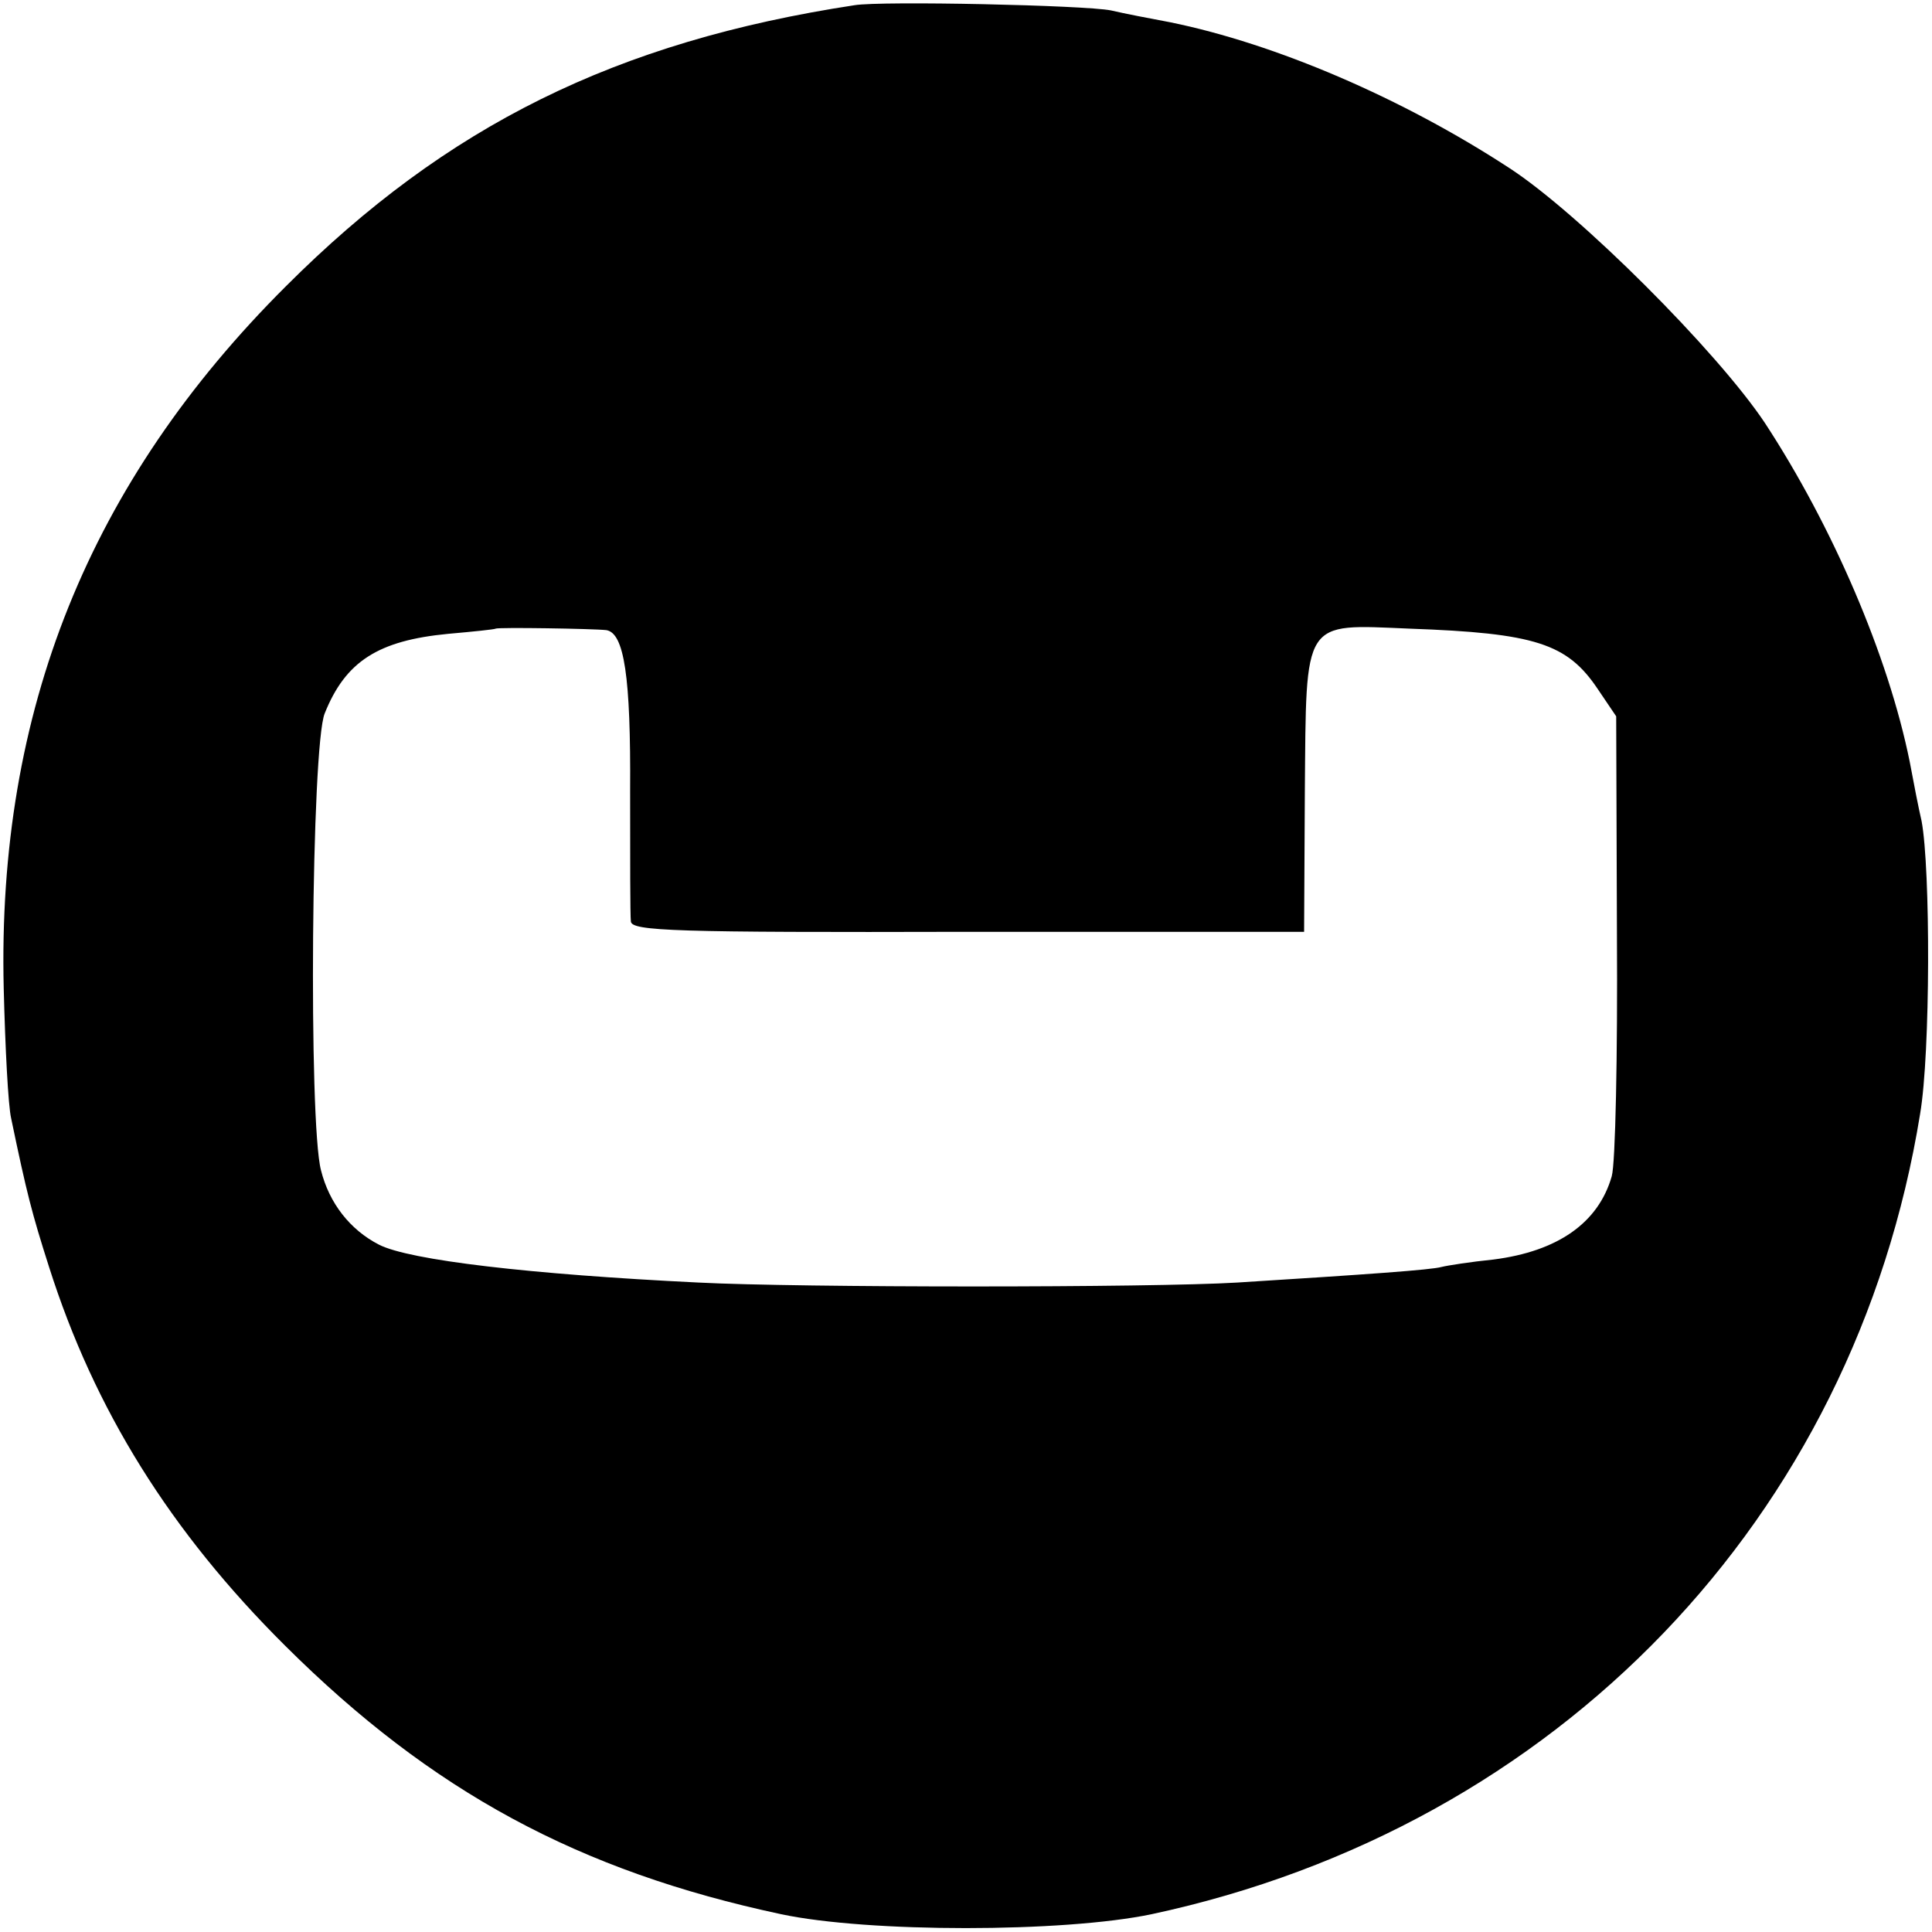
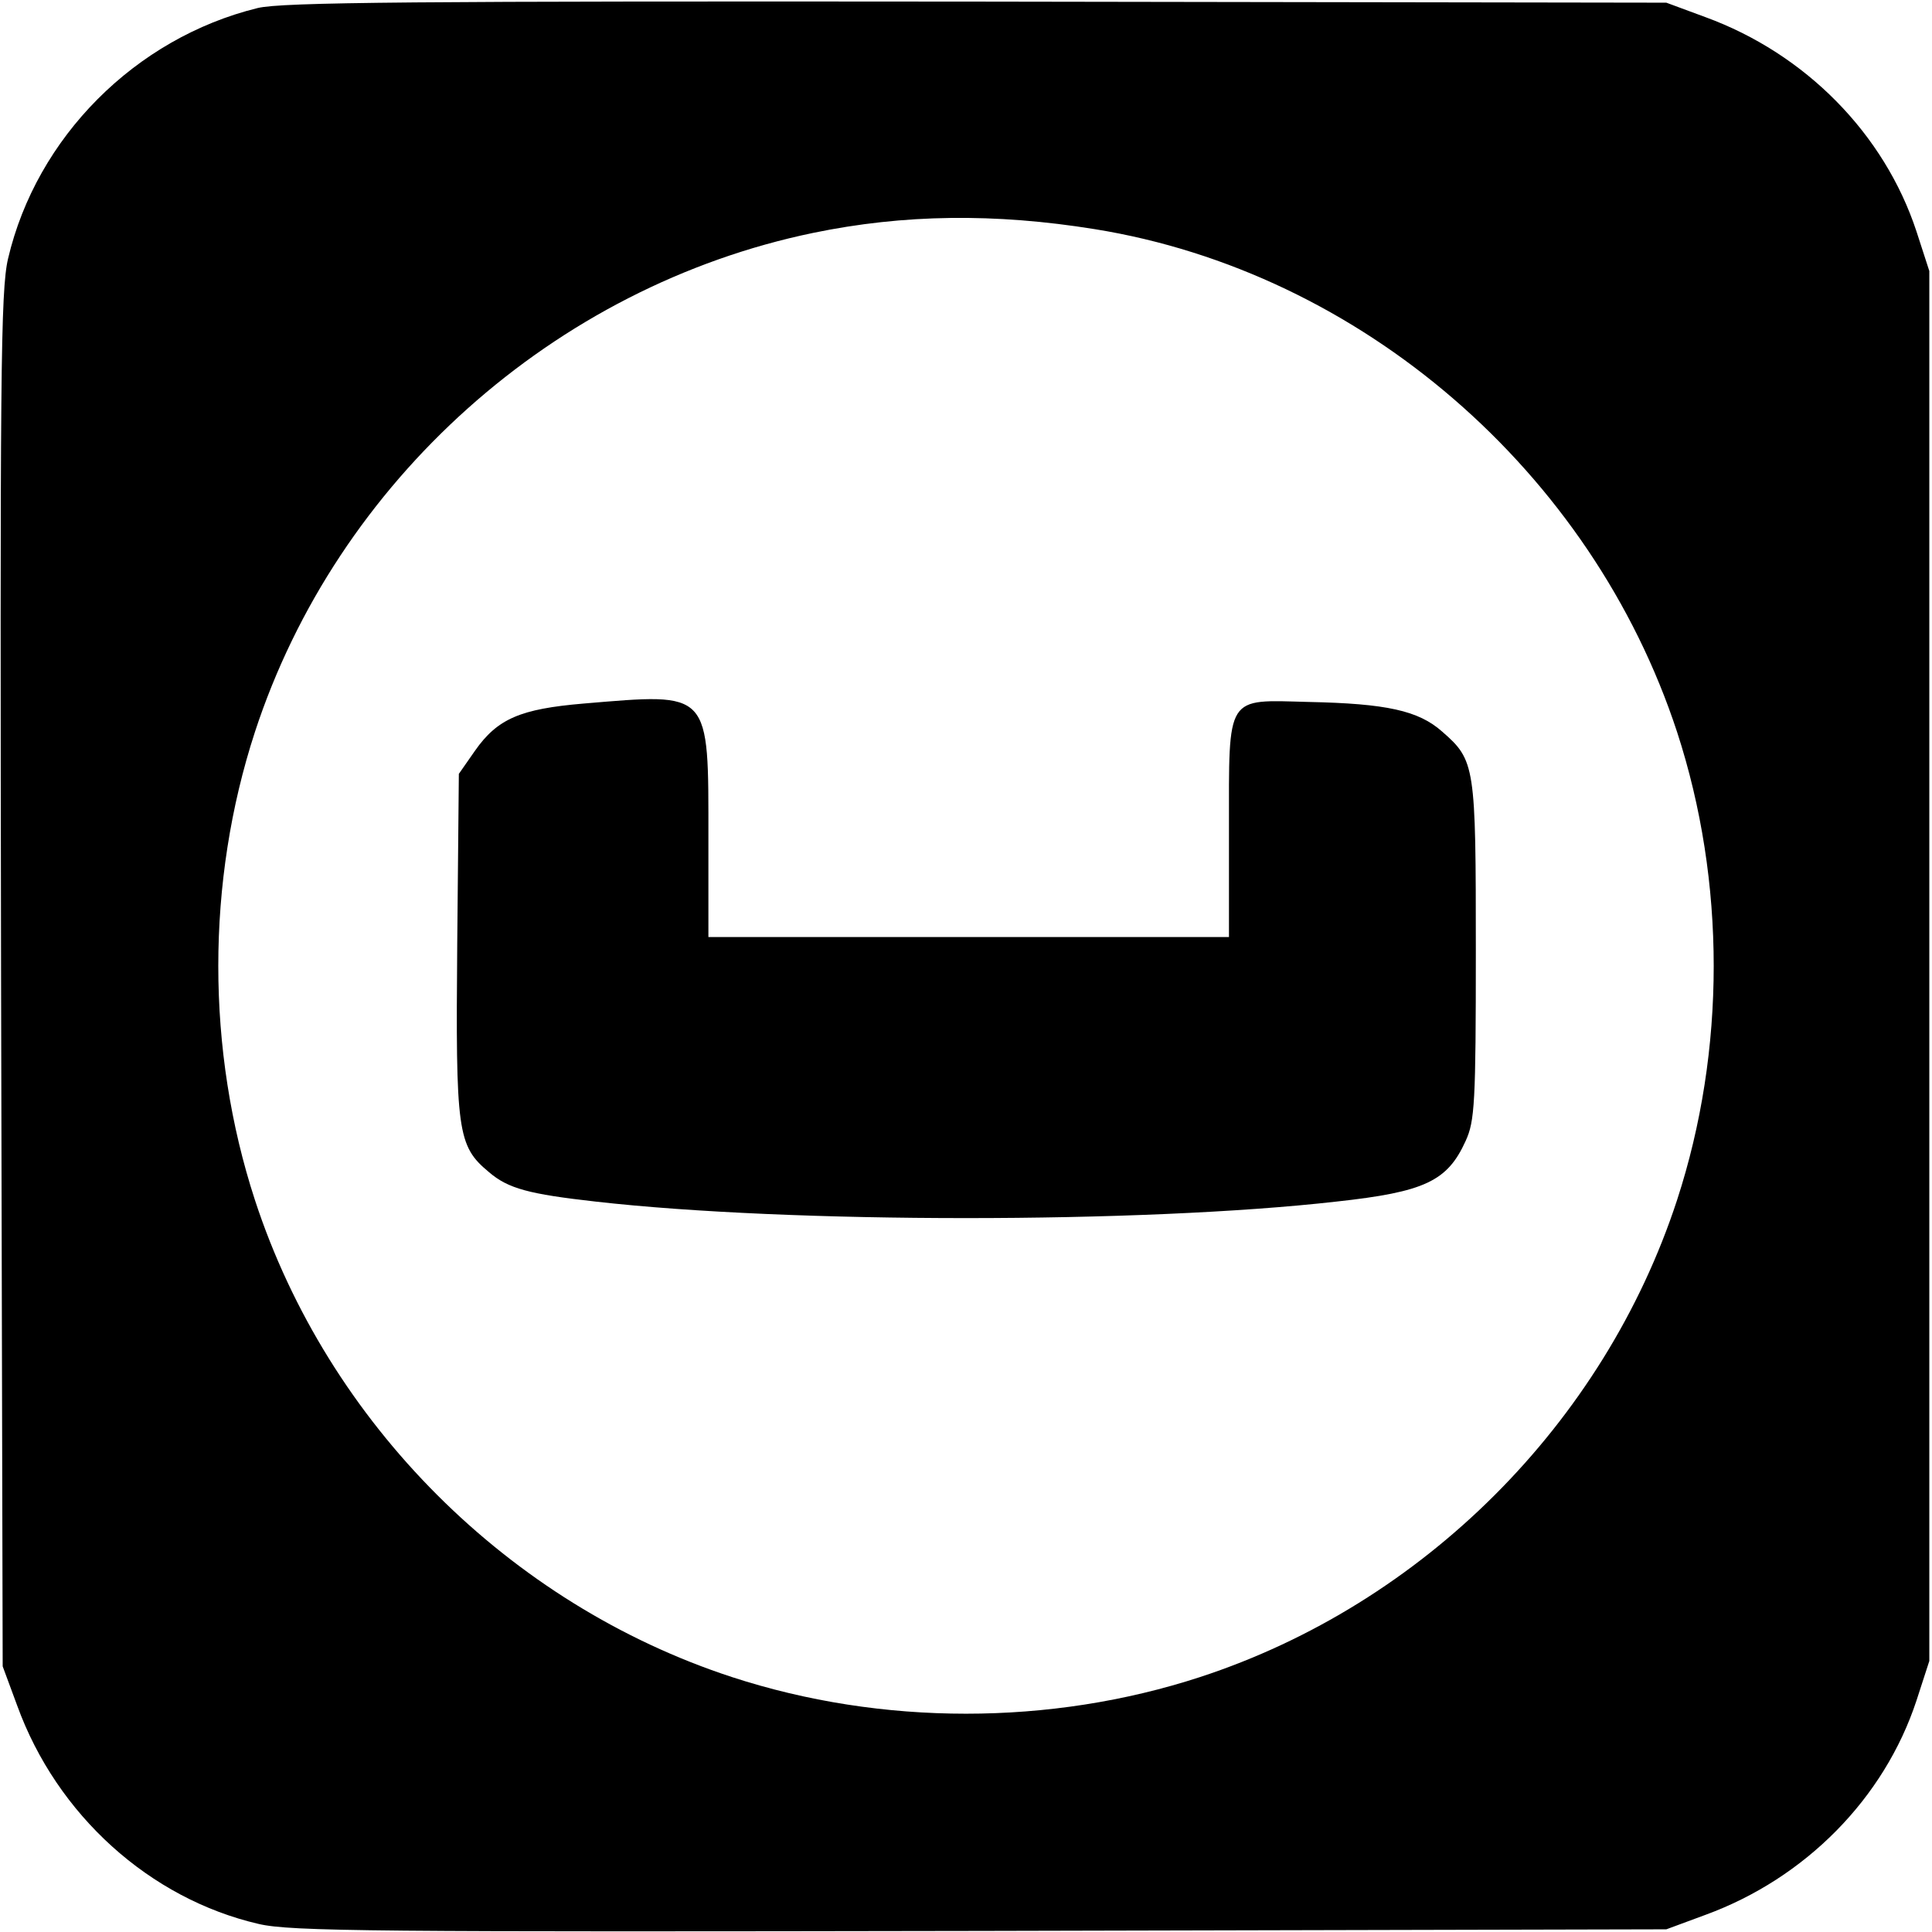
- <svg xmlns="http://www.w3.org/2000/svg" version="1.0" width="260pt" height="260pt" viewBox="0 0 260 260" preserveAspectRatio="xMidYMid meet">
-   <g transform="translate(0,260) scale(0.1,-0.1)" fill="#000000" stroke="none">
-     <path d="M1150 2593 c-321 -49 -549 -162 -765 -378 -265 -264 -389 -572 -380 -945 2 -80 6 -158 10 -175 21 -101 28 -128 51 -200 61 -192 163 -356 318 -510 197 -196 395 -303 667 -361 117 -25 380 -25 499 0 546 117 946 533 1034 1077 14 82 14 330 2 394 -4 17 -11 53 -16 80 -29 143 -104 317 -195 456 -64 96 -250 282 -344 343 -144 94 -314 167 -456 196 -27 5 -63 12 -80 16 -35 7 -308 13 -345 7z m-334 -841 c24 -4 33 -62 32 -217 0 -88 0 -167 1 -175 1 -13 58 -15 453 -14 l453 0 1 189 c2 234 -4 225 141 219 169 -6 212 -20 253 -81 l25 -37 1 -294 c1 -162 -2 -308 -7 -325 -18 -63 -73 -101 -159 -112 -30 -3 -62 -8 -70 -10 -14 -4 -100 -10 -275 -21 -115 -7 -590 -7 -725 0 -226 11 -389 30 -430 51 -39 20 -67 56 -78 100 -17 64 -13 572 5 615 28 70 72 98 166 107 34 3 63 6 64 7 3 2 131 0 149 -2z" />
+ <svg xmlns="http://www.w3.org/2000/svg" version="1.0" width="360pt" height="360pt" viewBox="0 0 360 360" preserveAspectRatio="xMidYMid meet">
+   <g transform="translate(0,360) scale(0.1,-0.1)" fill="#000000" stroke="none">
+     <path d="M480 3585 c-228 -56 -412 -241 -465 -467 -14 -60 -15 -217 -13 -1345 l3 -1278 27 -73 c74 -204 247 -360 450 -407 60 -14 217 -15 1345 -13 l1278 3 73 27 c186 68 333 217 393 399 l24 74 0 1295 0 1295 -24 74 c-60 182 -207 331 -393 399 l-73 27 -1285 2 c-1050 1 -1295 -1 -1340 -12z m1560 -412 c496 -80 926 -452 1085 -937 91 -279 91 -593 0 -872 -136 -416 -473 -753 -889 -889 -279 -91 -593 -91 -872 0 -416 136 -753 473 -889 889 -91 279 -91 593 0 872 153 468 558 830 1040 930 169 35 339 37 525 7z" />
+     <path d="M1087 2289 c-117 -10 -160 -28 -202 -88 l-30 -43 -3 -316 c-3 -351 0 -377 59 -426 36 -31 75 -41 199 -55 361 -41 1019 -41 1380 0 165 18 207 38 241 113 17 37 19 71 19 354 0 346 -1 355 -63 409 -44 39 -104 52 -248 55 -156 4 -149 16 -149 -237 l0 -201 -485 0 -485 0 0 182 c0 279 6 273 -233 253z" />
  </g>
</svg>
